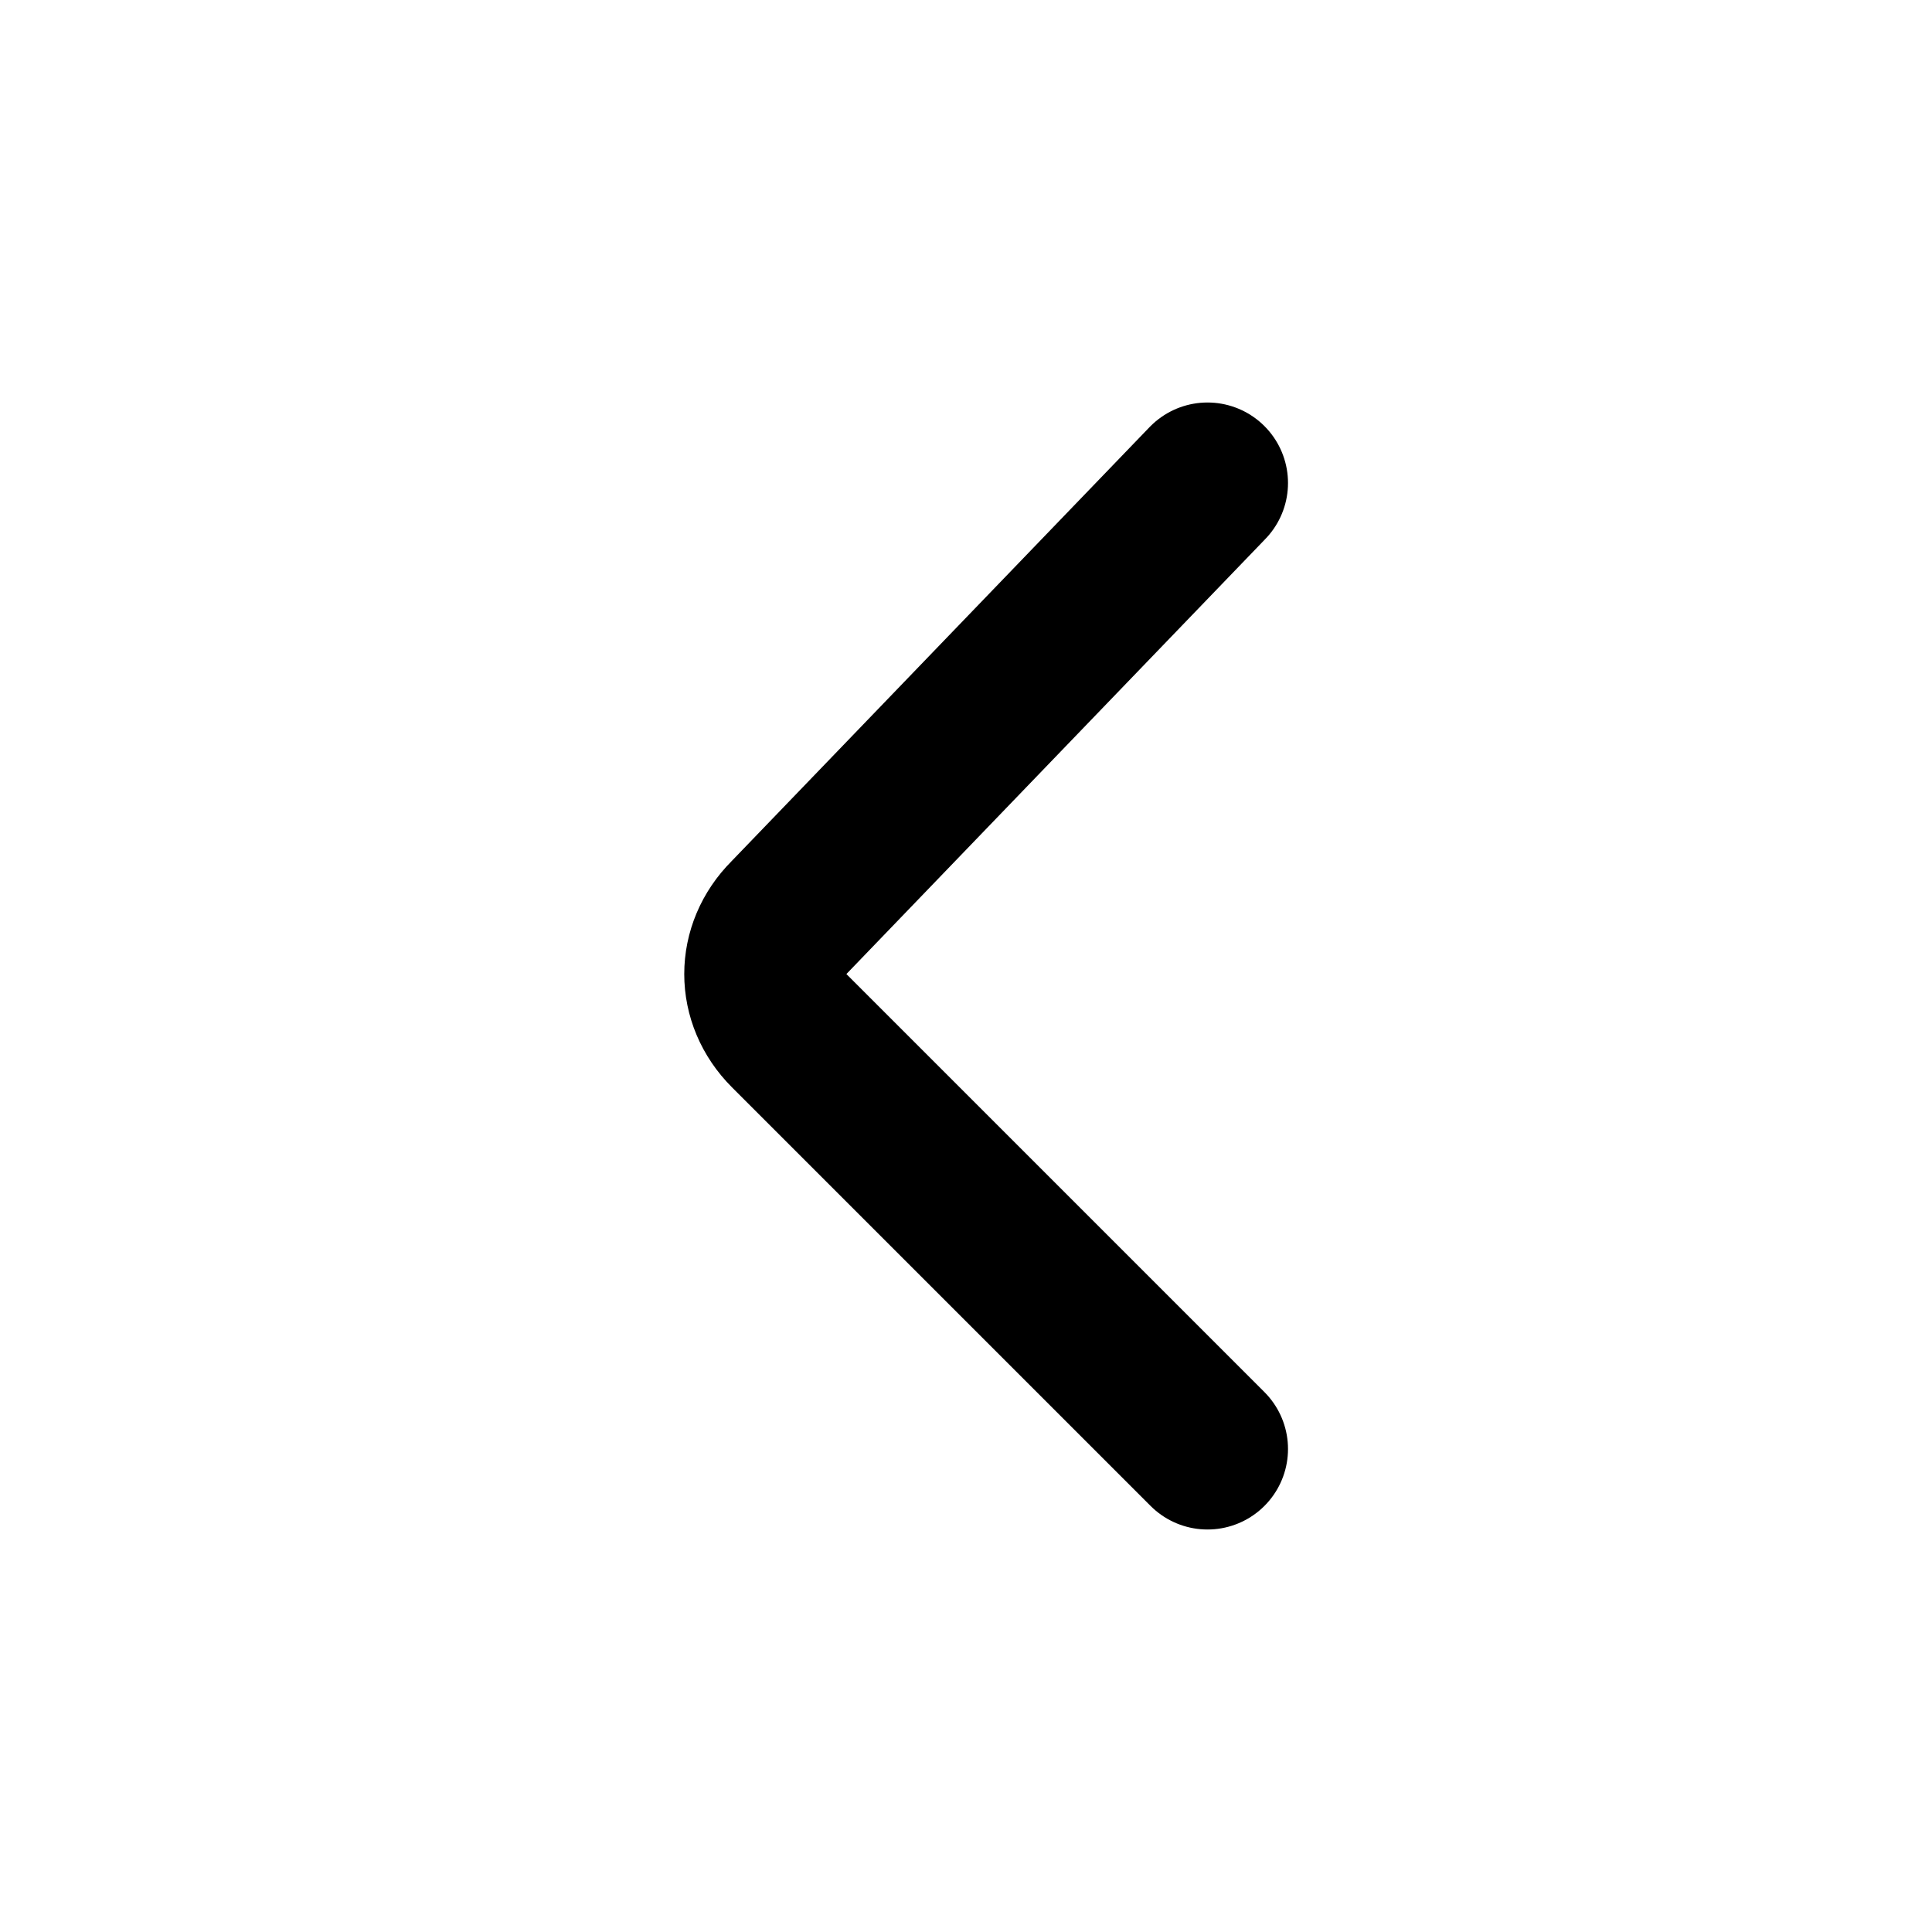
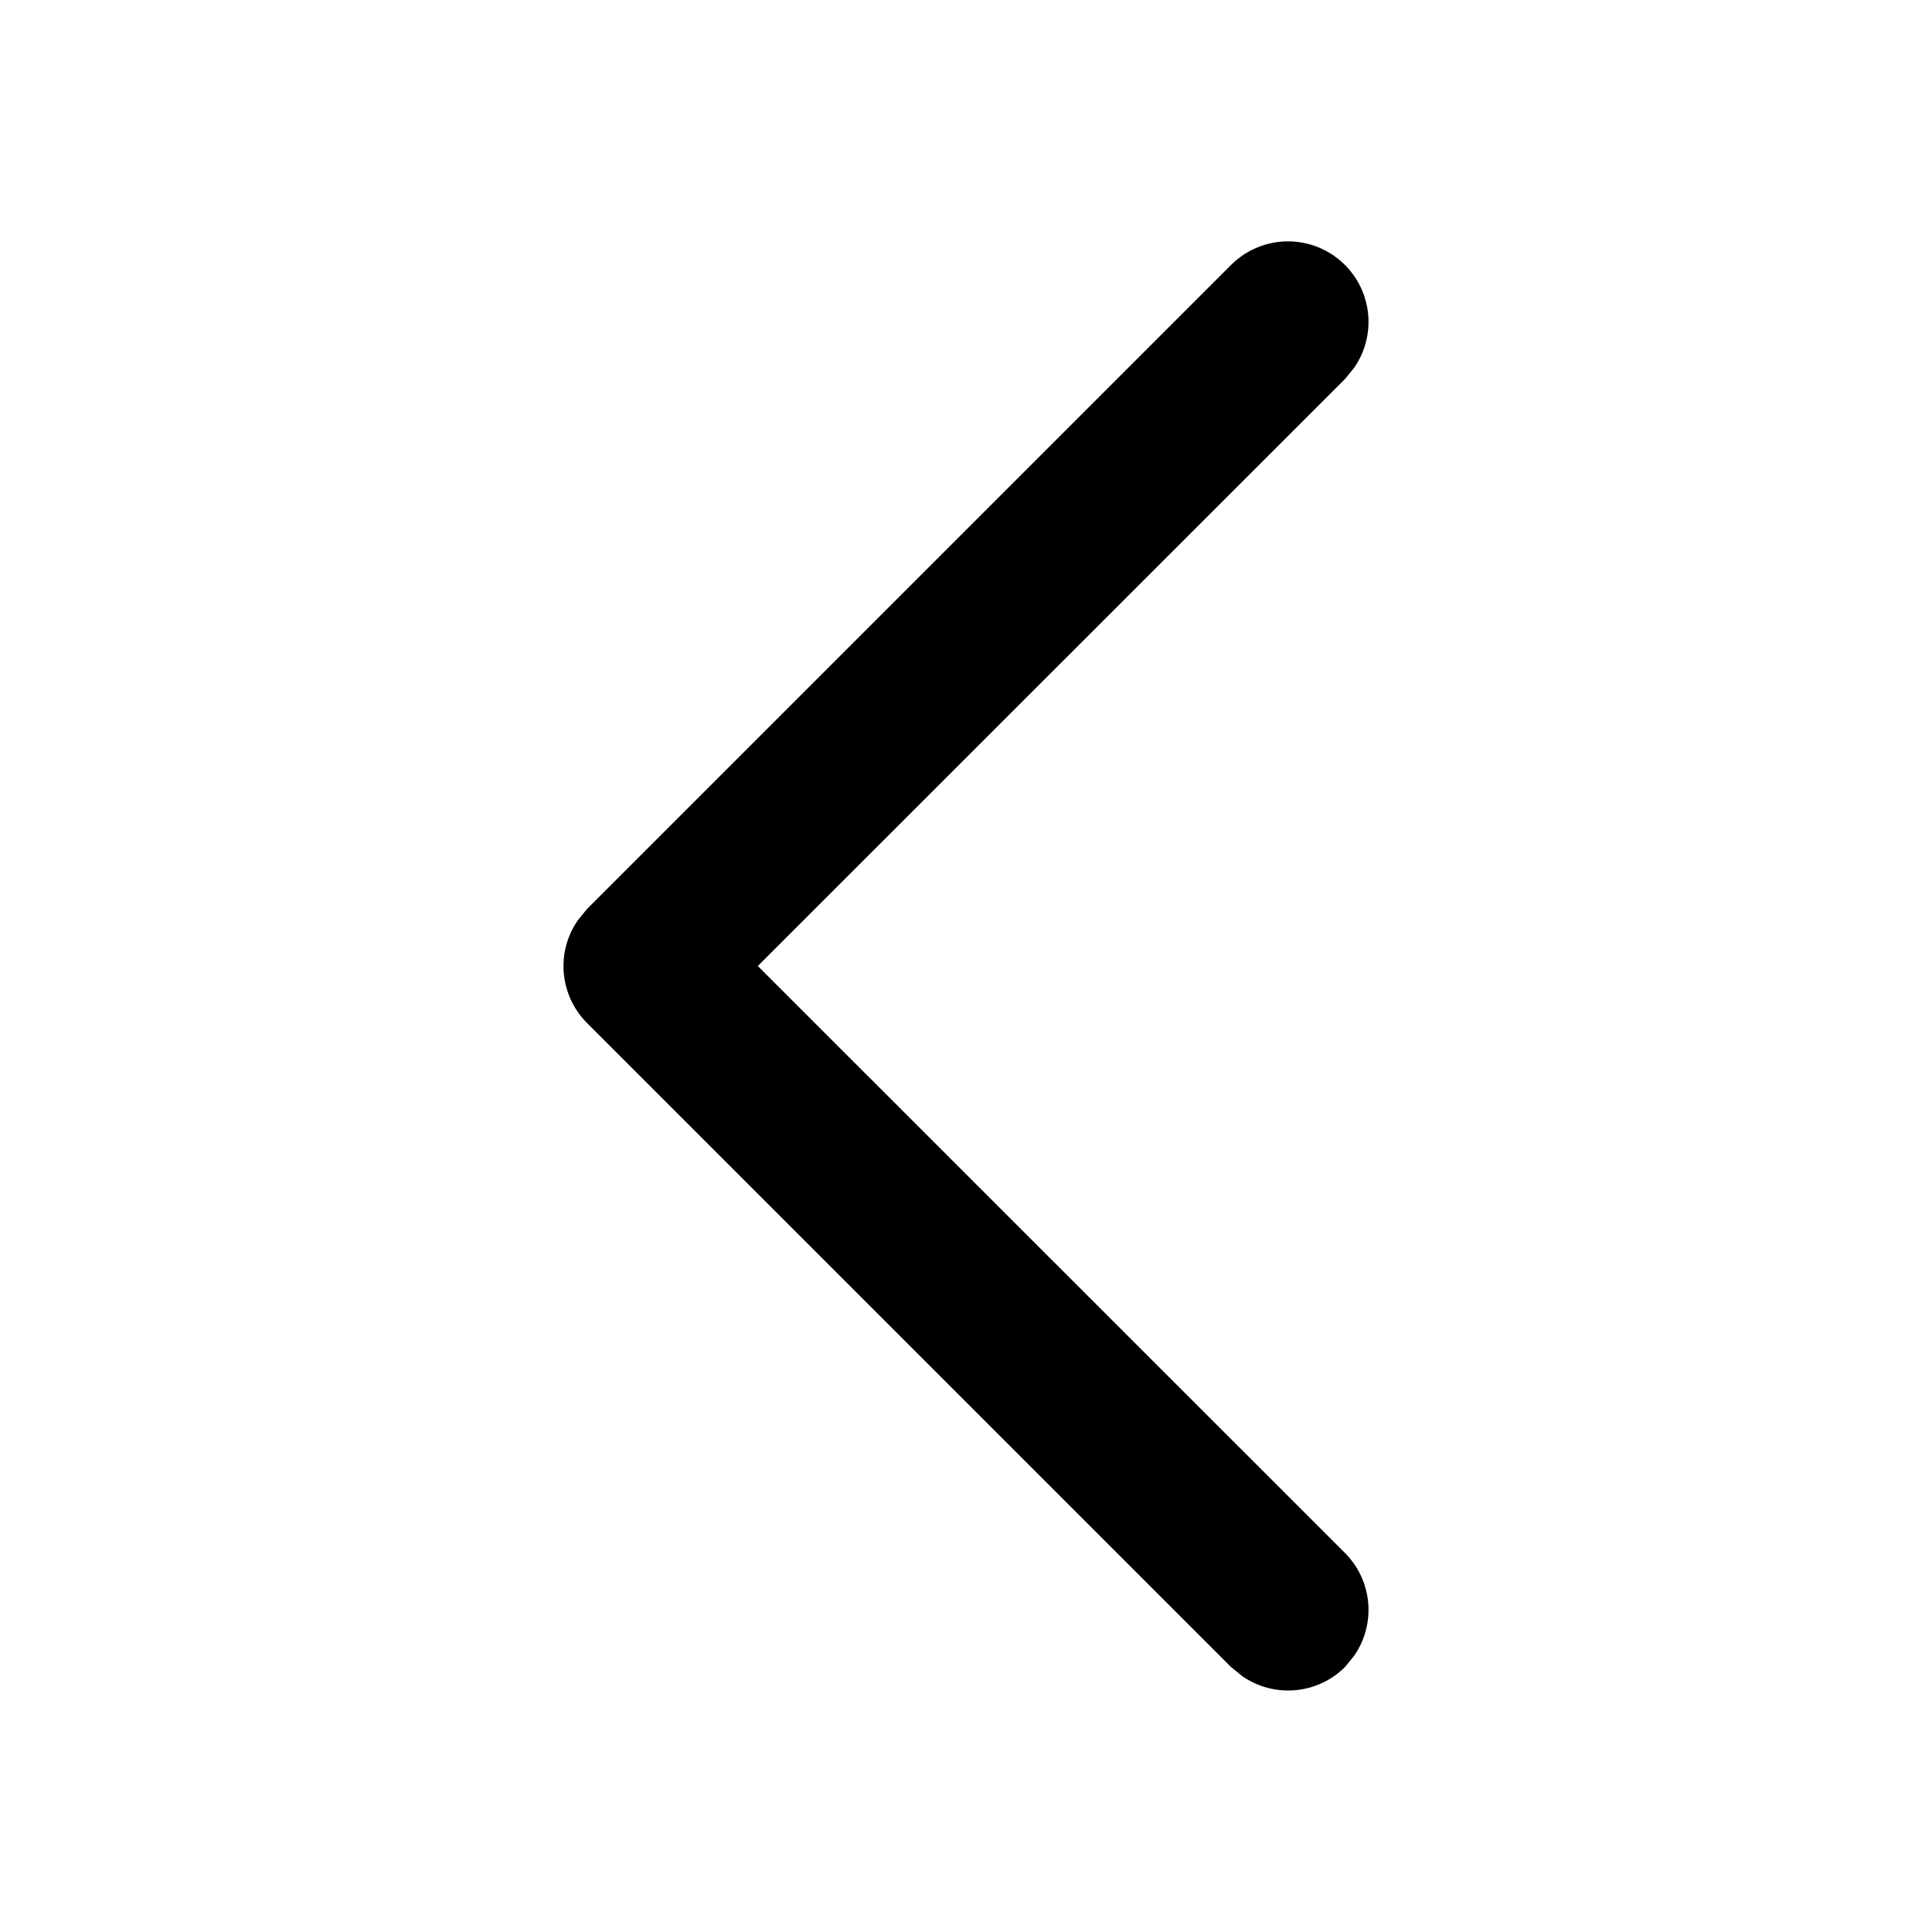
<svg xmlns="http://www.w3.org/2000/svg" width="12" height="12" focusable="false" viewBox="0 0 12 12">
-   <path fill="none" stroke="currentColor" stroke-linecap="round" d="M7.5 9L4.9 6.4c-.2-.2-.2-.5 0-.7L7.5 3" />
+   <path fill="currentColor" d="M8.354 1.646a.5.5 0 01.057.638l-.057.07L4.707 6l3.647 3.646a.5.5 0 01.057.638l-.057.07a.5.5 0 01-.638.057l-.07-.057-4-4a.5.5 0 01-.057-.638l.057-.07 4-4a.5.5 0 01.708 0z" />
</svg>
